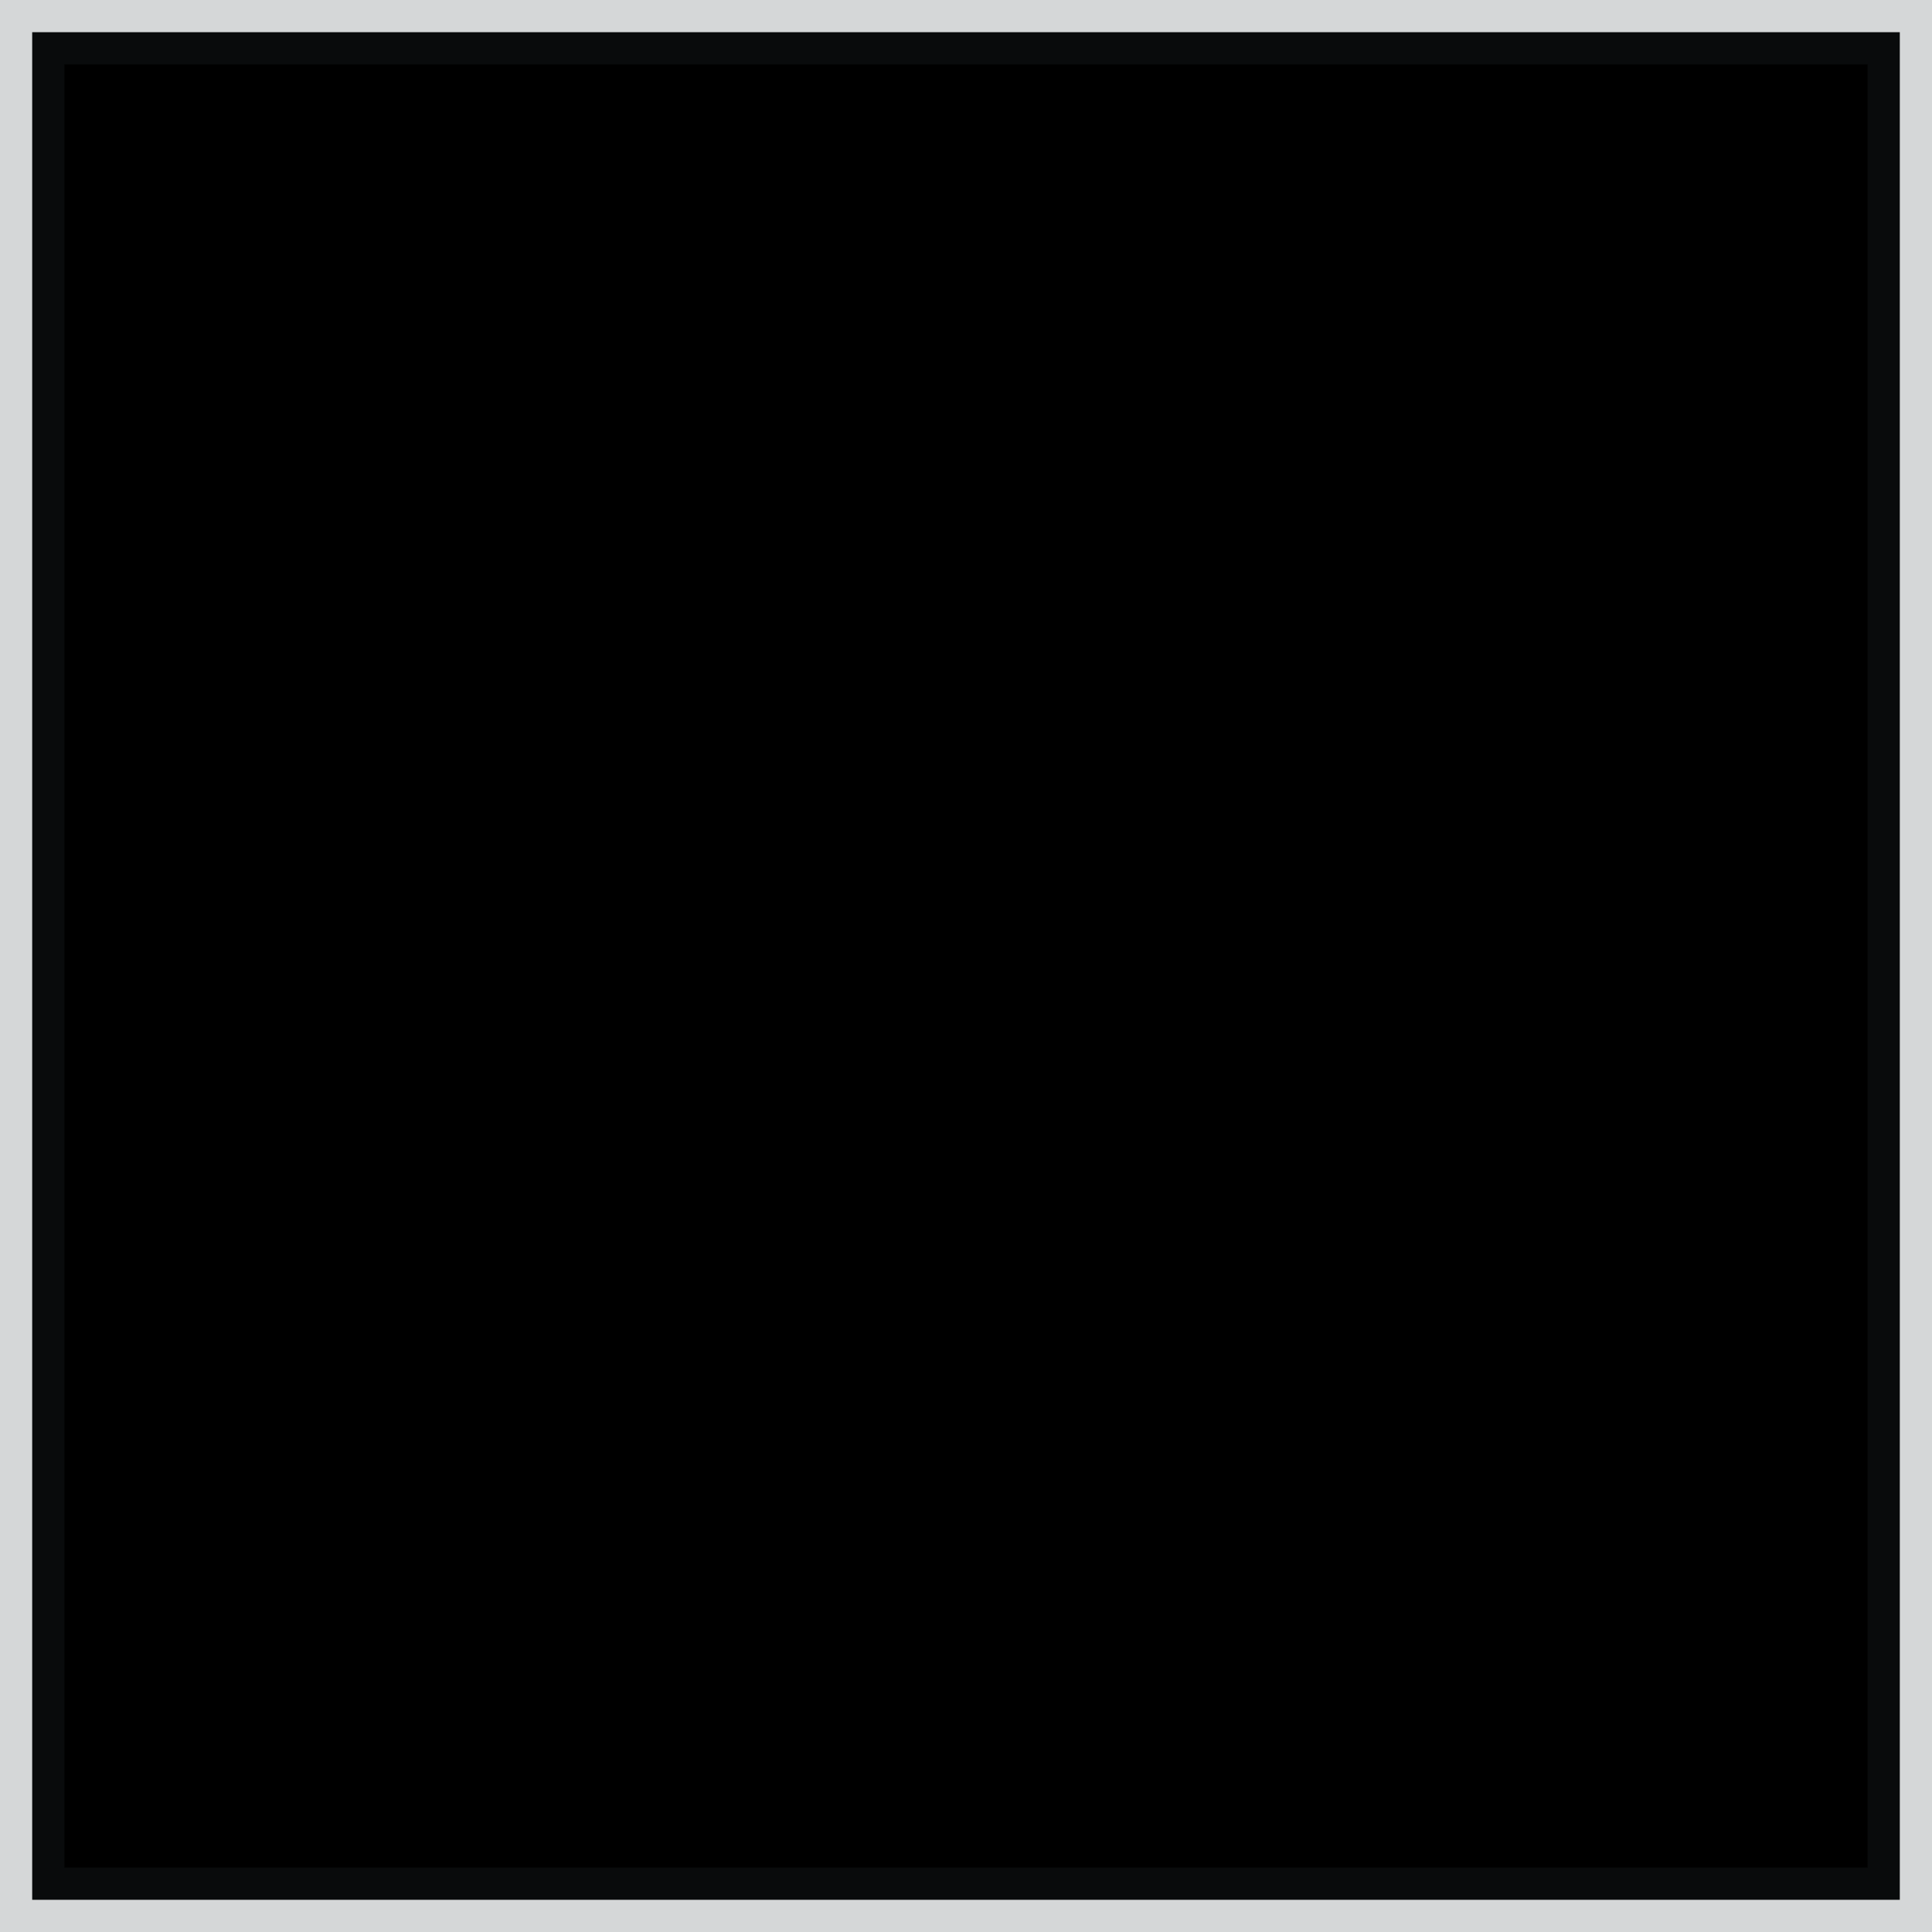
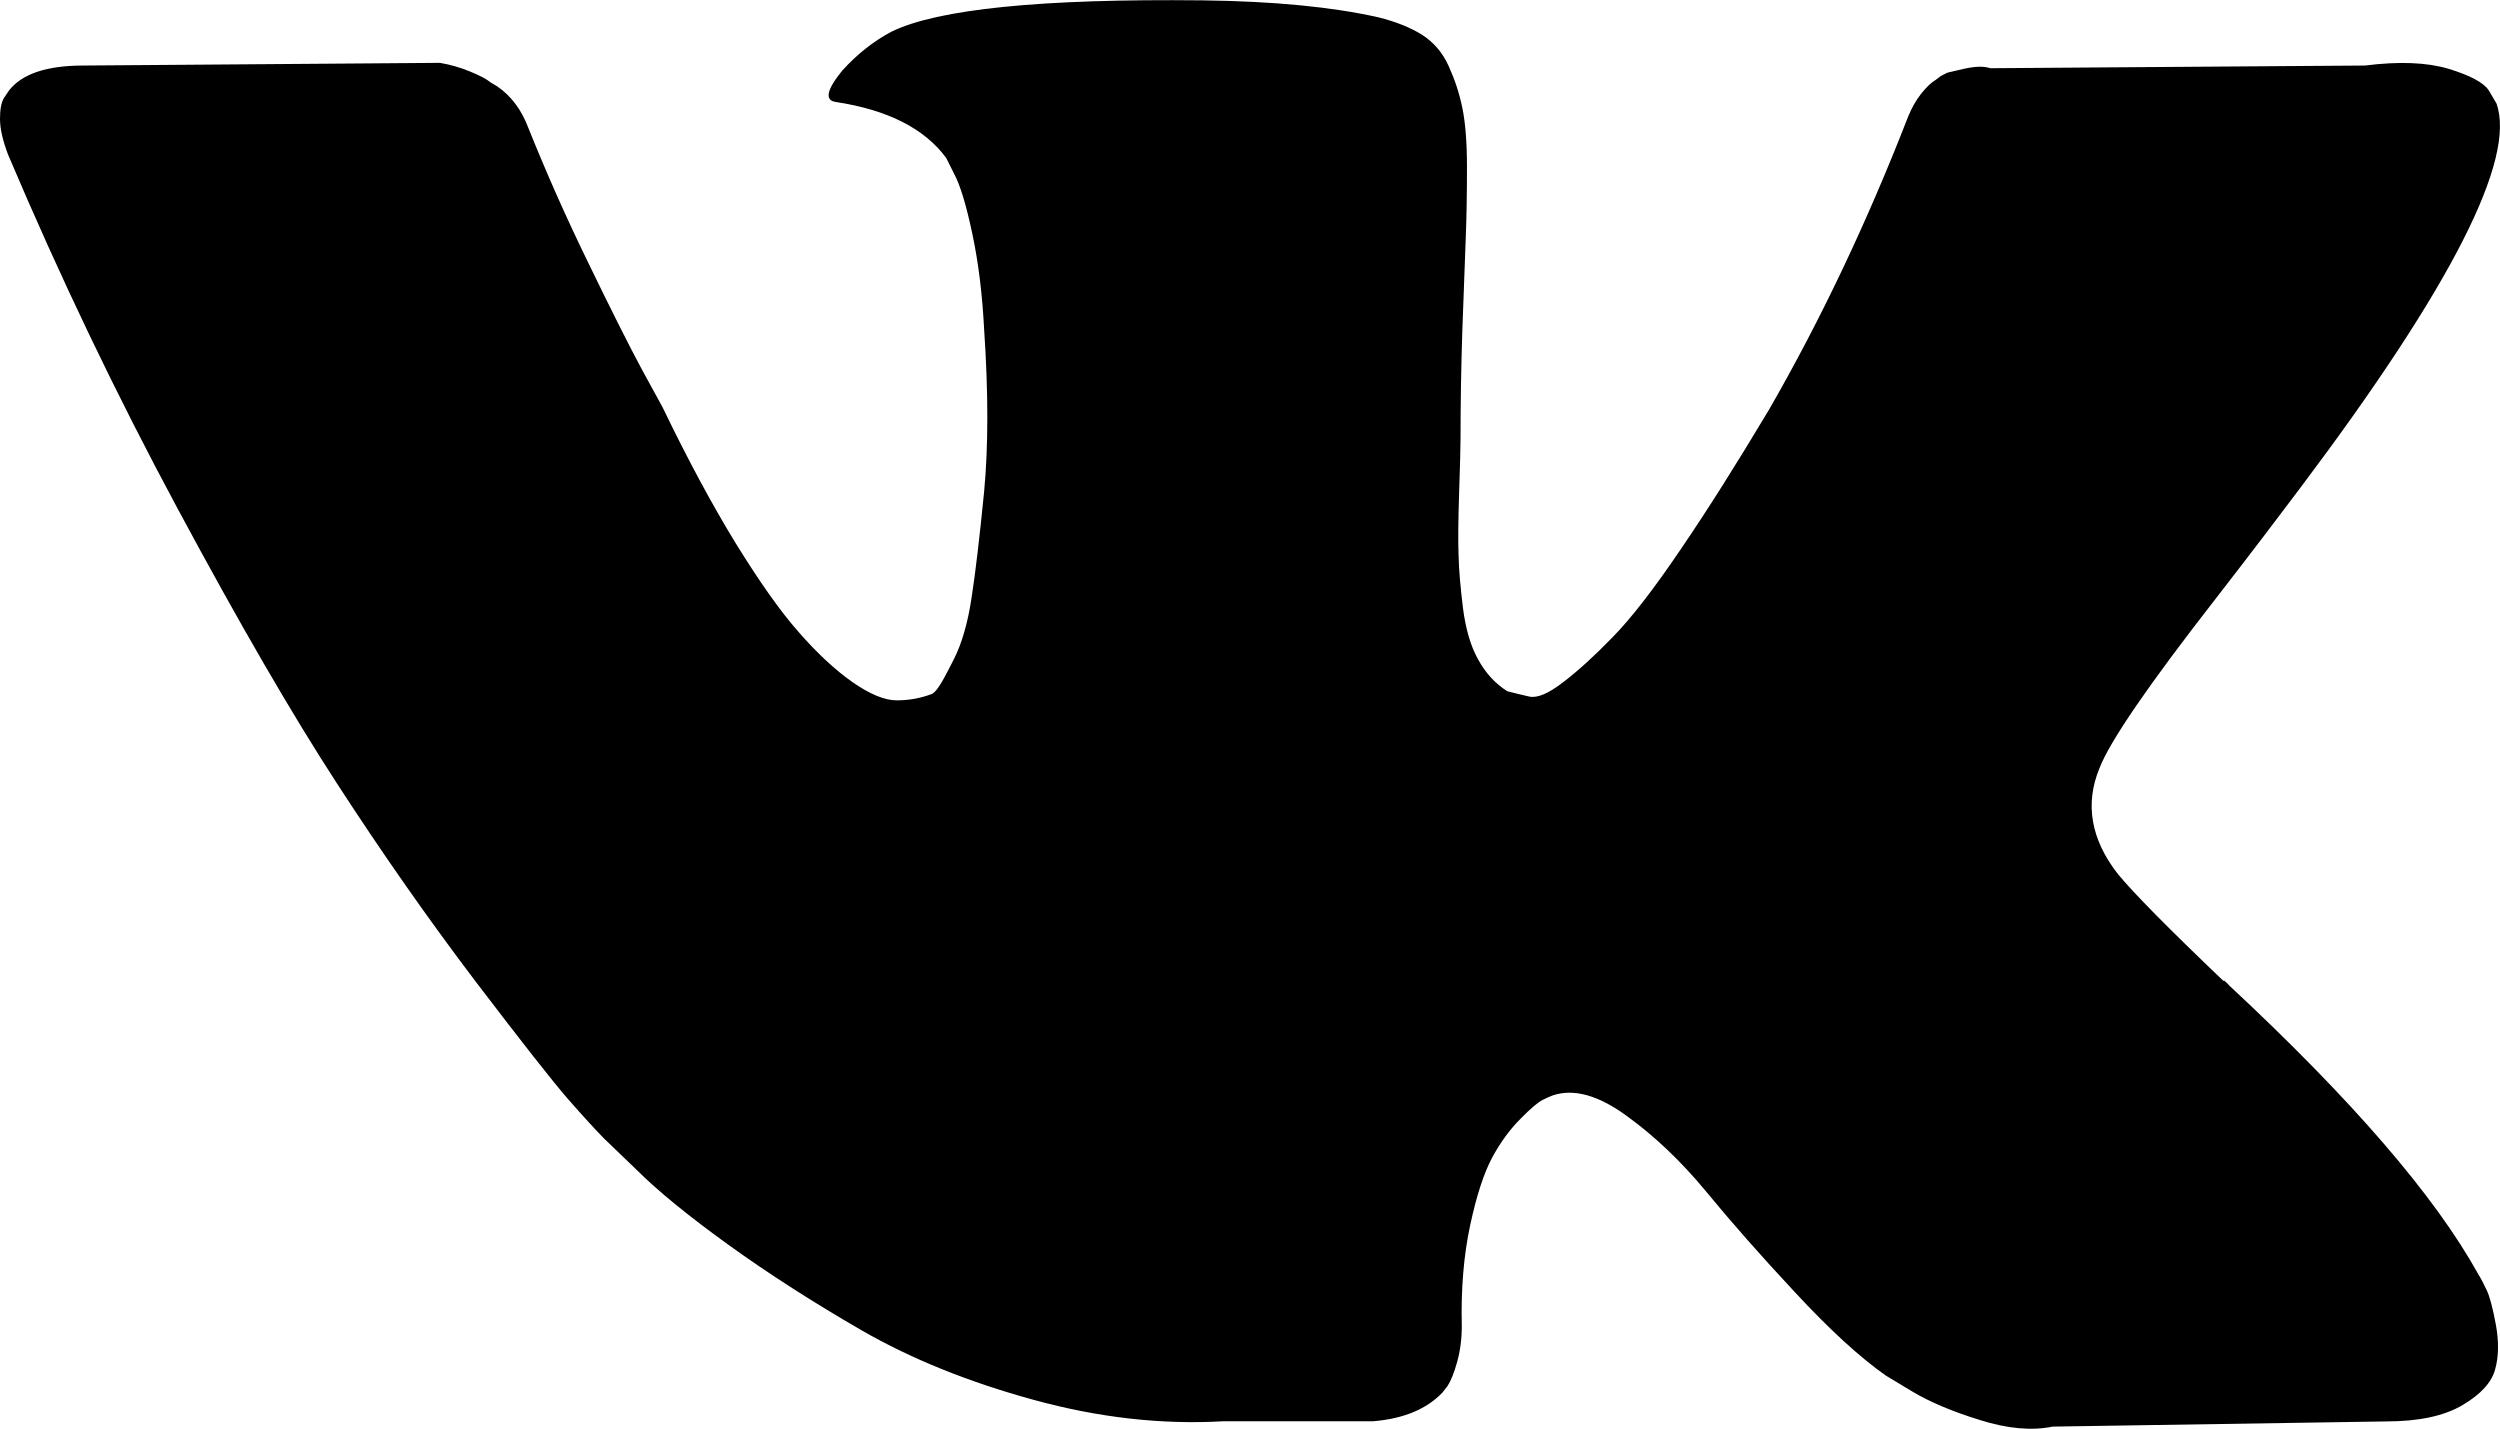
- <svg xmlns="http://www.w3.org/2000/svg" width="30" height="30" viewBox="0 0 30 30">
-   <g id="vk">
-     <rect x="0.5" y="0.5" width="29" height="29" stroke="#2D383F" stroke-opacity="0.2" />
-     <path id="icon/vk" d="M22.857 19.027C22.814 18.956 22.548 18.387 21.268 17.215C19.928 15.989 20.108 16.188 21.722 14.067C22.705 12.776 23.098 11.987 22.975 11.65C22.858 11.328 22.135 11.413 22.135 11.413L19.731 11.427C19.731 11.427 19.553 11.403 19.42 11.481C19.291 11.558 19.208 11.736 19.208 11.736C19.208 11.736 18.827 12.735 18.319 13.585C17.248 15.379 16.819 15.473 16.644 15.362C16.237 15.102 16.339 14.319 16.339 13.763C16.339 12.024 16.606 11.3 15.818 11.113C15.556 11.05 15.364 11.009 14.695 11.002C13.837 10.993 13.11 11.005 12.699 11.203C12.425 11.335 12.214 11.63 12.343 11.647C12.502 11.668 12.862 11.742 13.053 11.999C13.3 12.329 13.291 13.072 13.291 13.072C13.291 13.072 13.433 15.118 12.96 15.373C12.635 15.547 12.19 15.191 11.235 13.563C10.745 12.73 10.376 11.809 10.376 11.809C10.376 11.809 10.305 11.637 10.178 11.545C10.023 11.434 9.807 11.398 9.807 11.398L7.521 11.412C7.521 11.412 7.178 11.422 7.052 11.569C6.94 11.7 7.043 11.97 7.043 11.97C7.043 11.97 8.833 16.098 10.86 18.18C12.719 20.087 14.829 19.962 14.829 19.962H15.785C15.785 19.962 16.074 19.93 16.221 19.774C16.357 19.63 16.352 19.36 16.352 19.36C16.352 19.36 16.333 18.095 16.929 17.908C17.516 17.725 18.27 19.131 19.069 19.672C19.673 20.081 20.132 19.992 20.132 19.992L22.269 19.962C22.269 19.962 23.387 19.894 22.857 19.027Z" />
-   </g>
+ <svg xmlns="http://www.w3.org/2000/svg" width="14" height="8" viewBox="0 0 14 8">
+   <path d="M13.926 7.226C13.909 7.189 13.893 7.159 13.878 7.135C13.635 6.696 13.171 6.159 12.486 5.521L12.472 5.506L12.464 5.499L12.457 5.492H12.45C12.139 5.195 11.942 4.995 11.859 4.893C11.708 4.699 11.675 4.501 11.757 4.302C11.815 4.151 12.034 3.832 12.413 3.346C12.613 3.088 12.77 2.881 12.887 2.725C13.728 1.606 14.092 0.89 13.98 0.579L13.937 0.506C13.908 0.462 13.832 0.422 13.711 0.385C13.589 0.349 13.434 0.343 13.244 0.367L11.145 0.382C11.111 0.37 11.063 0.371 10.999 0.385C10.936 0.4 10.905 0.407 10.905 0.407L10.868 0.426L10.839 0.448C10.815 0.462 10.788 0.488 10.759 0.524C10.73 0.561 10.706 0.603 10.686 0.652C10.457 1.241 10.198 1.788 9.906 2.295C9.726 2.596 9.561 2.858 9.41 3.079C9.26 3.301 9.133 3.464 9.031 3.568C8.929 3.673 8.837 3.757 8.754 3.82C8.672 3.884 8.609 3.91 8.565 3.901C8.521 3.891 8.48 3.881 8.441 3.871C8.373 3.828 8.318 3.768 8.277 3.692C8.235 3.617 8.208 3.522 8.193 3.408C8.179 3.293 8.17 3.195 8.168 3.112C8.165 3.029 8.166 2.912 8.171 2.762C8.176 2.611 8.179 2.509 8.179 2.455C8.179 2.27 8.182 2.069 8.189 1.853C8.197 1.636 8.203 1.465 8.208 1.338C8.213 1.212 8.215 1.078 8.215 0.937C8.215 0.795 8.206 0.685 8.189 0.604C8.173 0.524 8.147 0.446 8.113 0.371C8.079 0.295 8.029 0.237 7.964 0.195C7.898 0.154 7.816 0.121 7.719 0.097C7.462 0.039 7.134 0.007 6.735 0.002C5.831 -0.008 5.251 0.051 4.993 0.177C4.891 0.231 4.799 0.304 4.716 0.396C4.629 0.503 4.617 0.562 4.68 0.571C4.971 0.615 5.178 0.72 5.299 0.885L5.343 0.973C5.377 1.036 5.411 1.148 5.445 1.309C5.479 1.469 5.501 1.647 5.511 1.842C5.535 2.197 5.535 2.501 5.511 2.754C5.486 3.007 5.463 3.204 5.441 3.346C5.42 3.487 5.387 3.601 5.343 3.689C5.299 3.776 5.27 3.83 5.255 3.849C5.241 3.869 5.229 3.881 5.219 3.886C5.156 3.91 5.09 3.922 5.022 3.922C4.954 3.922 4.872 3.888 4.774 3.82C4.677 3.752 4.576 3.658 4.472 3.539C4.367 3.42 4.25 3.253 4.118 3.039C3.987 2.825 3.851 2.572 3.71 2.28L3.594 2.068C3.521 1.932 3.421 1.733 3.295 1.473C3.168 1.213 3.057 0.961 2.959 0.717C2.921 0.615 2.862 0.537 2.785 0.484L2.748 0.462C2.724 0.442 2.685 0.422 2.631 0.4C2.578 0.378 2.522 0.362 2.464 0.352L0.467 0.367C0.263 0.367 0.124 0.413 0.051 0.506L0.022 0.549C0.007 0.574 0 0.613 0 0.666C0 0.72 0.015 0.785 0.044 0.863C0.335 1.55 0.652 2.211 0.995 2.849C1.338 3.487 1.635 4 1.888 4.389C2.141 4.779 2.398 5.146 2.66 5.492C2.923 5.837 3.097 6.059 3.182 6.156C3.267 6.253 3.334 6.326 3.382 6.375L3.564 6.55C3.681 6.667 3.852 6.807 4.078 6.97C4.304 7.133 4.555 7.294 4.829 7.452C5.104 7.61 5.423 7.739 5.788 7.839C6.152 7.939 6.507 7.979 6.852 7.959H7.69C7.86 7.945 7.989 7.891 8.077 7.799L8.106 7.762C8.125 7.733 8.143 7.688 8.16 7.627C8.177 7.566 8.186 7.499 8.186 7.426C8.181 7.217 8.197 7.029 8.233 6.861C8.269 6.693 8.311 6.566 8.357 6.481C8.403 6.396 8.456 6.324 8.514 6.266C8.572 6.207 8.613 6.172 8.638 6.16C8.662 6.148 8.681 6.139 8.696 6.134C8.813 6.095 8.95 6.133 9.108 6.248C9.266 6.362 9.414 6.503 9.553 6.671C9.691 6.839 9.857 7.028 10.052 7.237C10.246 7.446 10.416 7.602 10.562 7.704L10.708 7.792C10.805 7.85 10.931 7.904 11.087 7.952C11.242 8.001 11.378 8.013 11.495 7.989L13.361 7.96C13.546 7.96 13.689 7.929 13.791 7.868C13.893 7.808 13.954 7.74 13.973 7.668C13.993 7.595 13.994 7.512 13.977 7.419C13.96 7.327 13.943 7.262 13.926 7.226Z" />
</svg>
